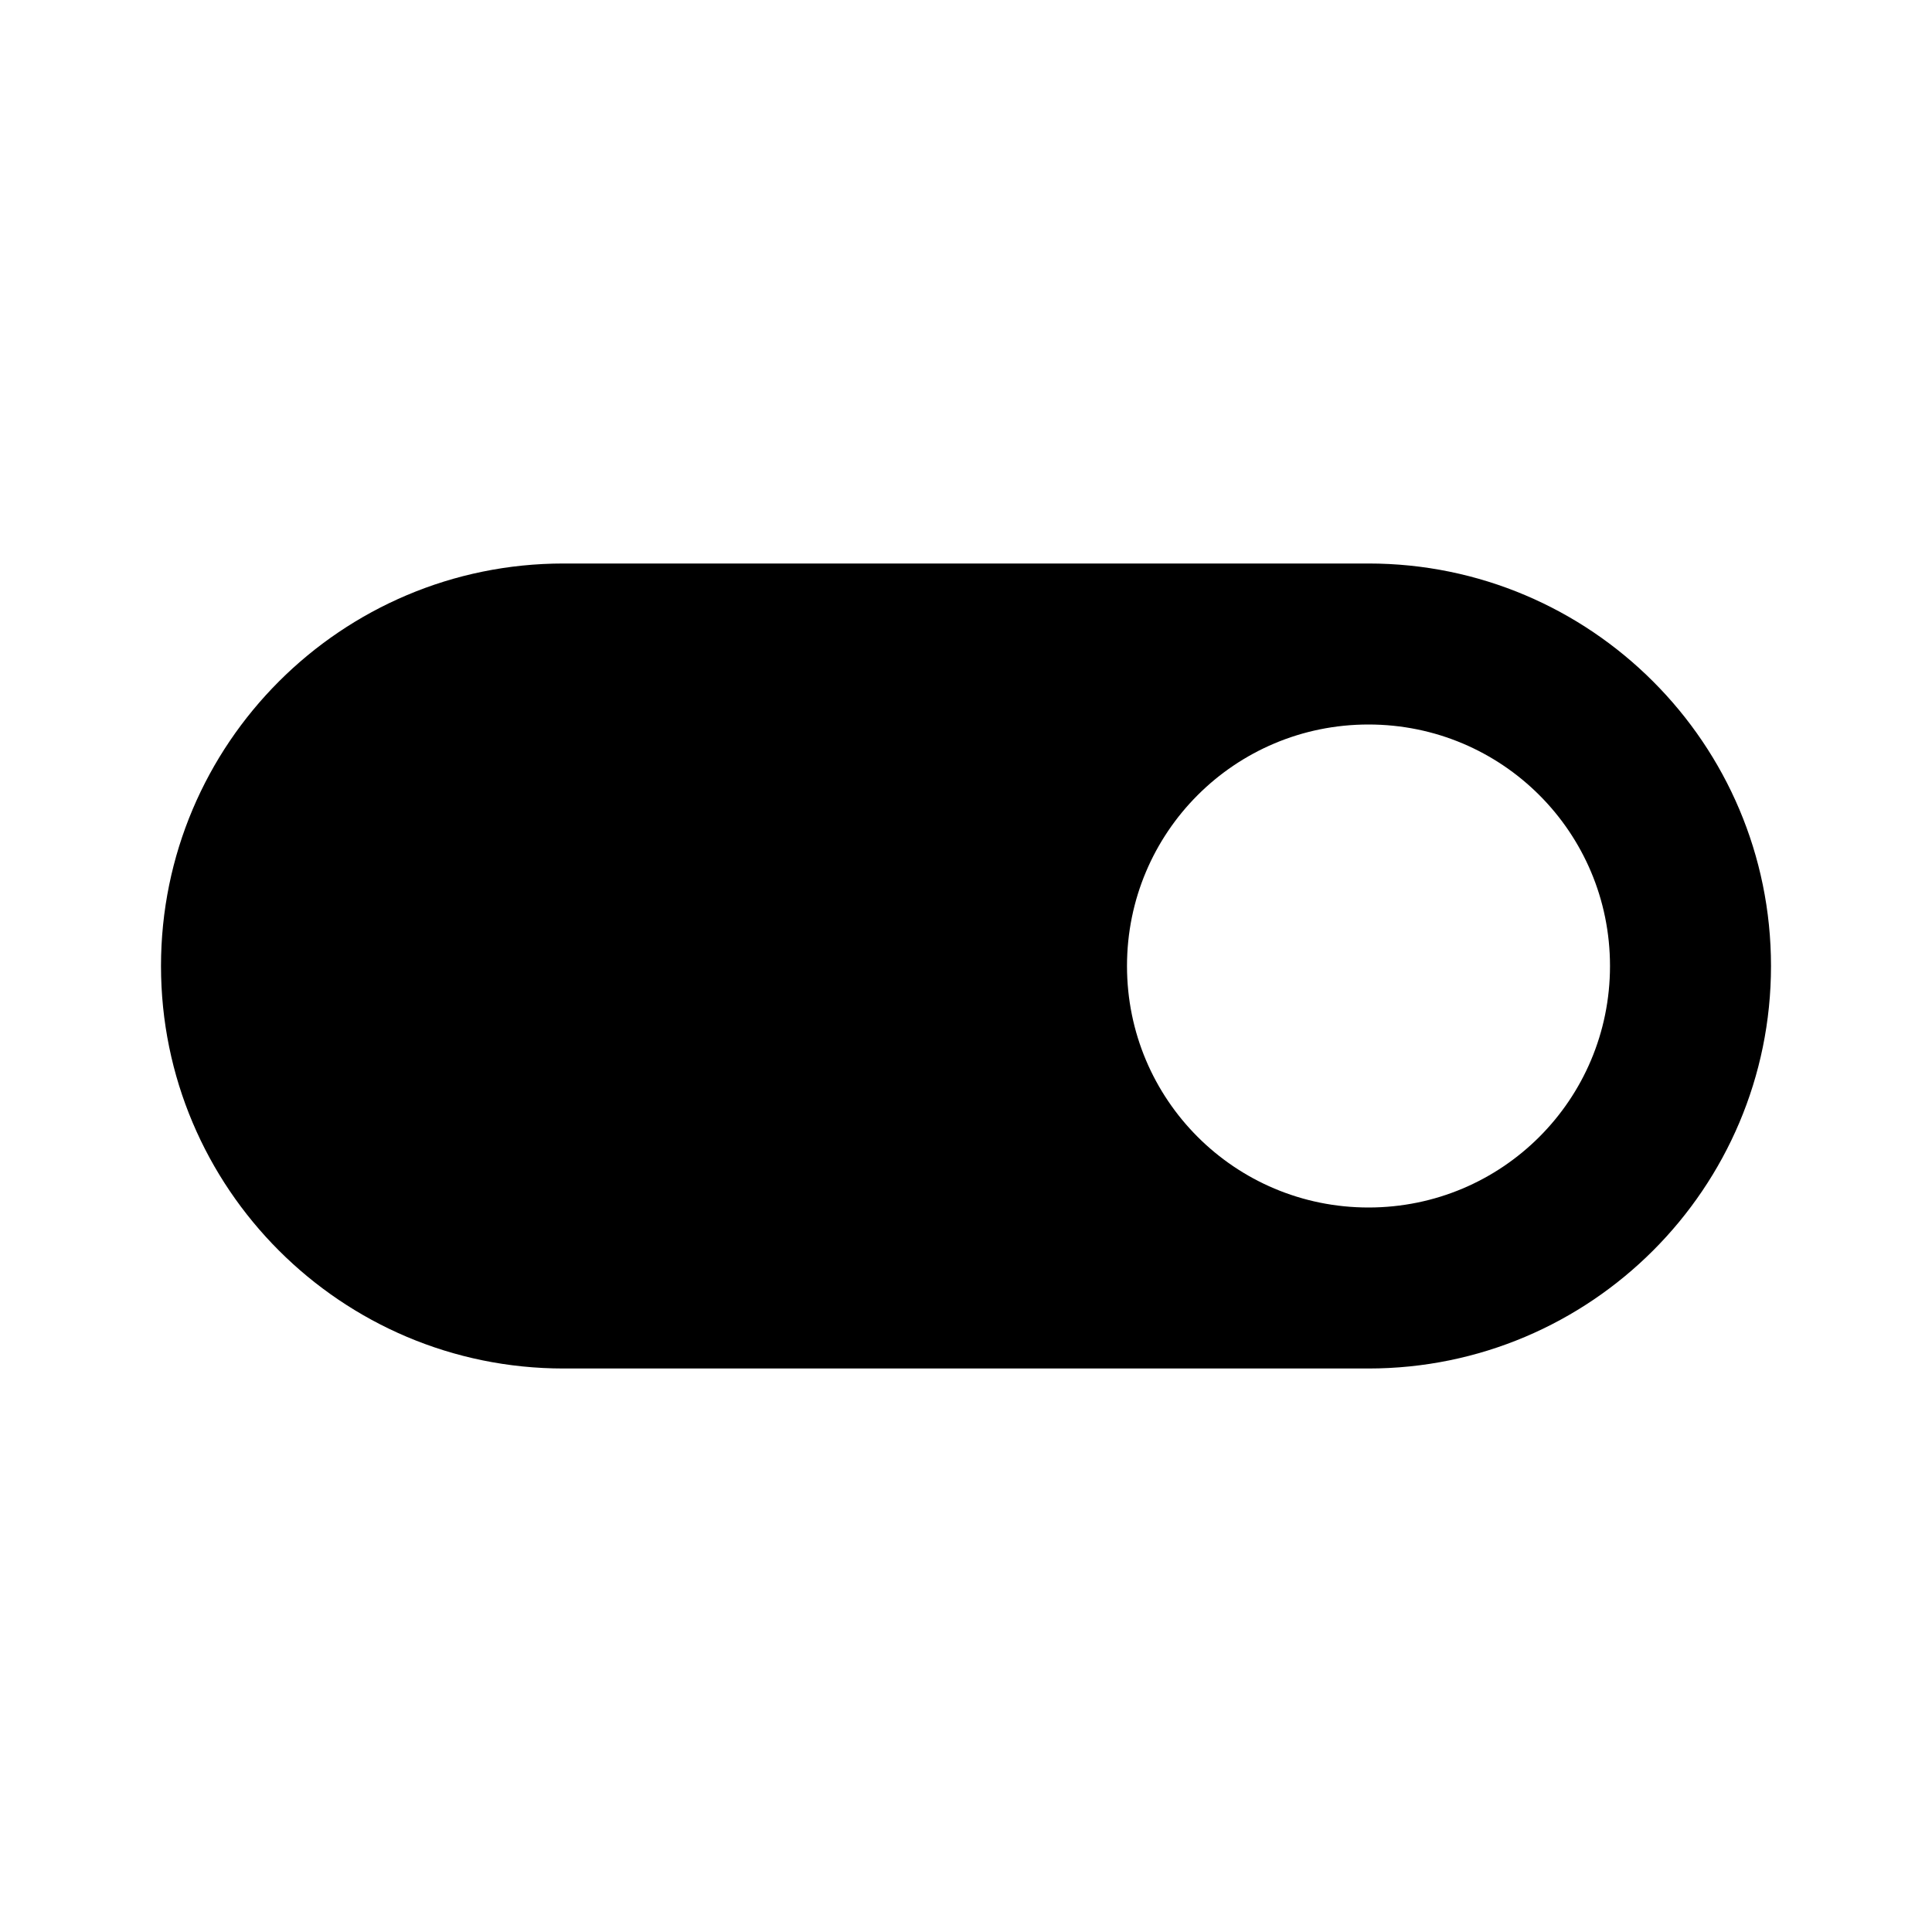
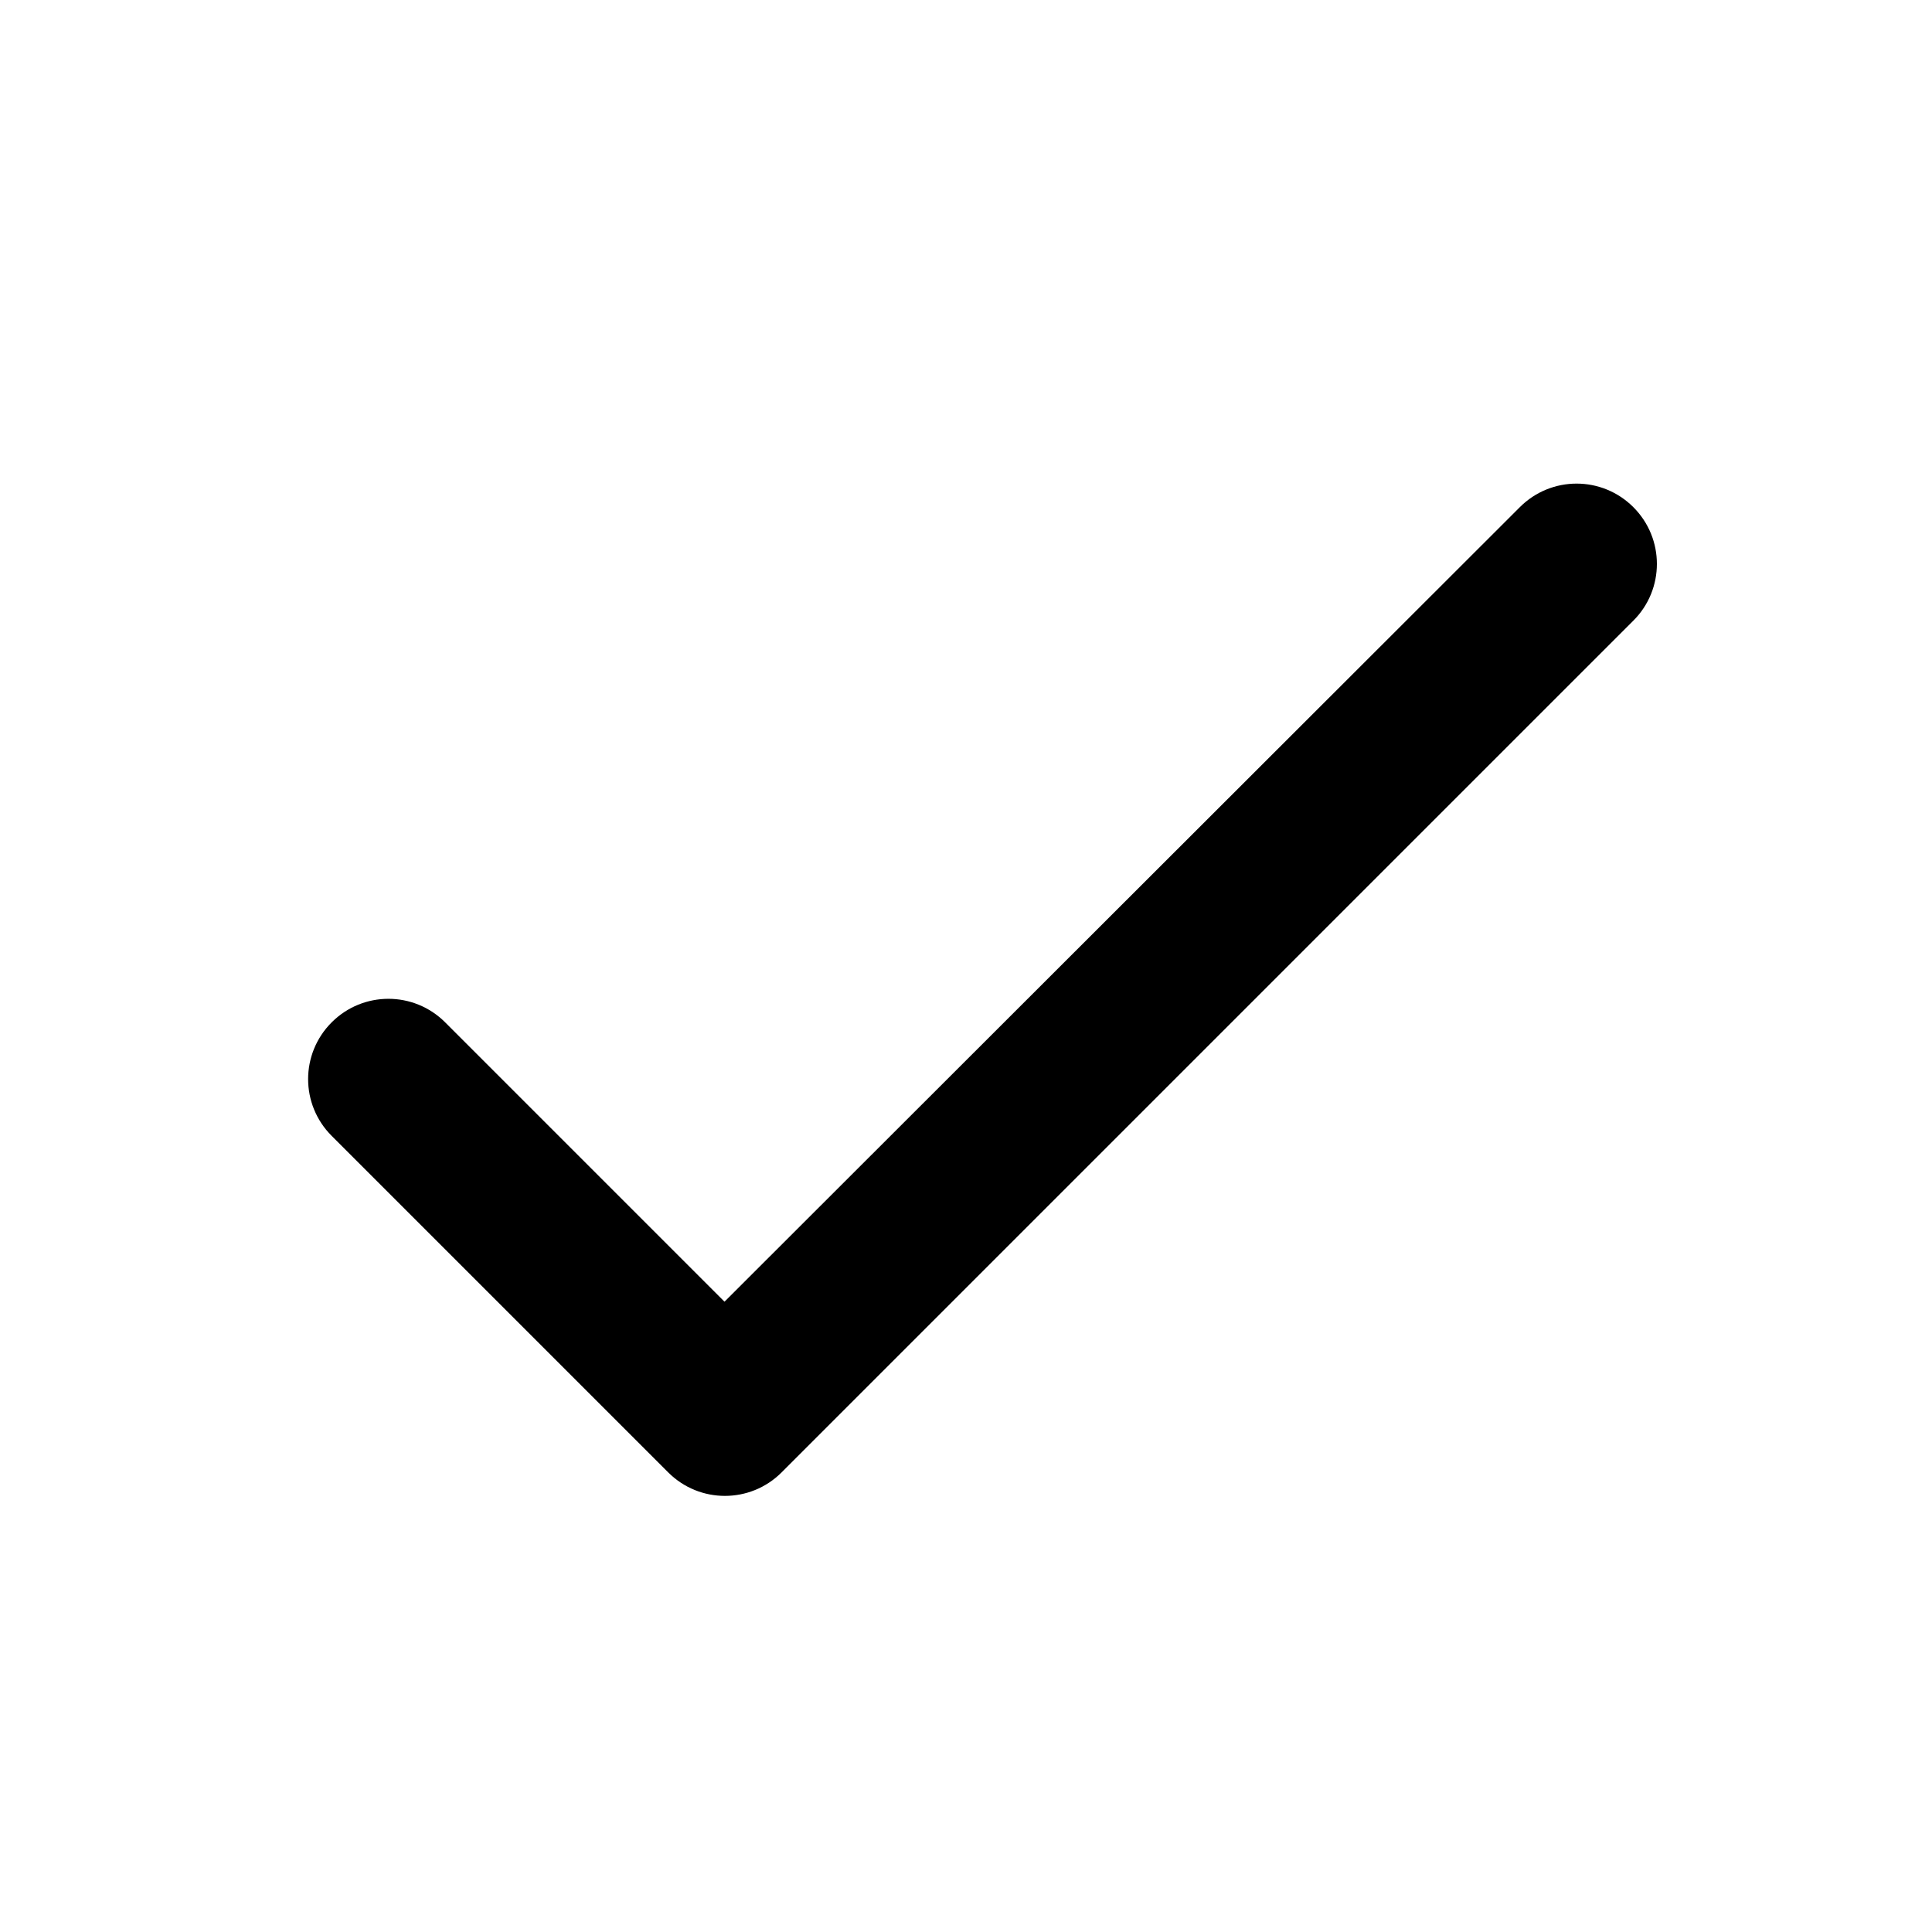
<svg xmlns="http://www.w3.org/2000/svg" width="24" height="24" viewBox="0 0 24 24">
-   <path fill="none" d="M0 0h24v24H0z" />
-   <path d="M17 7H7c-2.76 0-5 2.24-5 5s2.24 5 5 5h10c2.76 0 5-2.24 5-5s-2.24-5-5-5zm0 8c-1.66 0-3-1.34-3-3s1.34-3 3-3 3 1.34 3 3-1.34 3-3 3z" />
+   <path fill="none" d="M0 0h24v24H0V0z" />
+   <path d="M9 16.17L5.53 12.7c-.39-.39-1.02-.39-1.41 0-.39.39-.39 1.02 0 1.41l4.18 4.18c.39.39 1.02.39 1.41 0L20.29 7.71c.39-.39.39-1.02 0-1.41-.39-.39-1.02-.39-1.41 0L9 16.17z" />
</svg>
